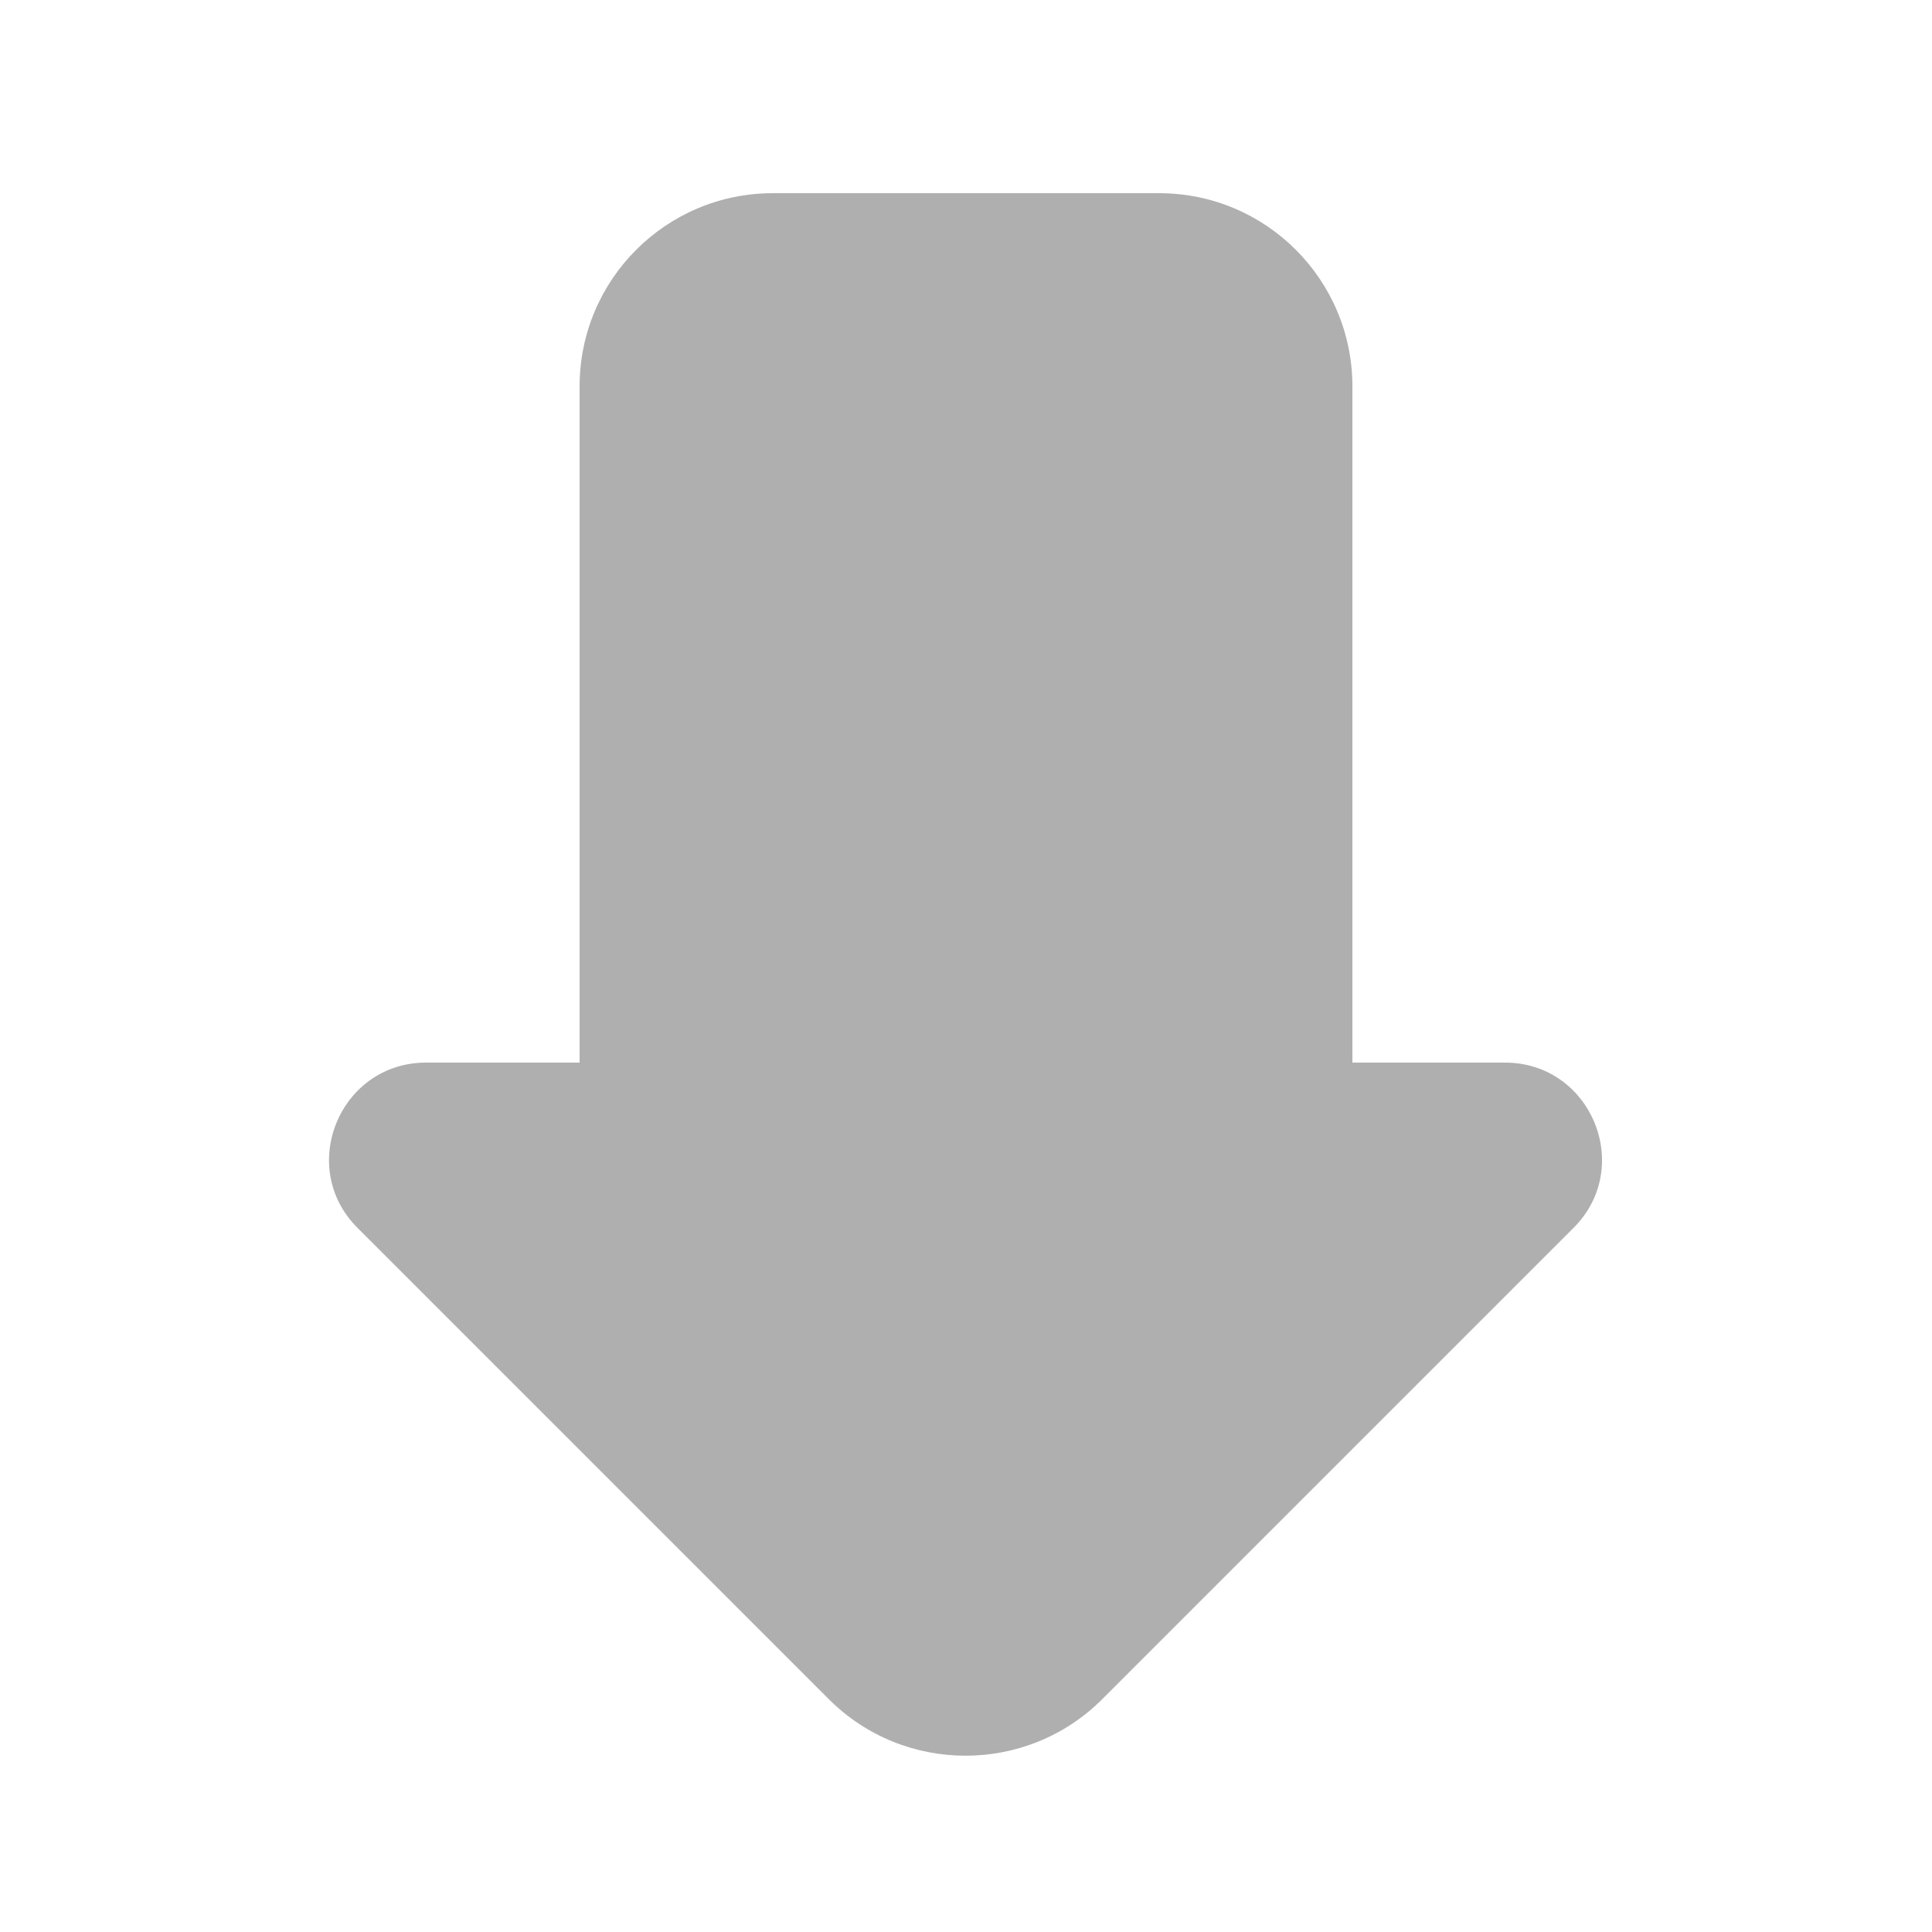
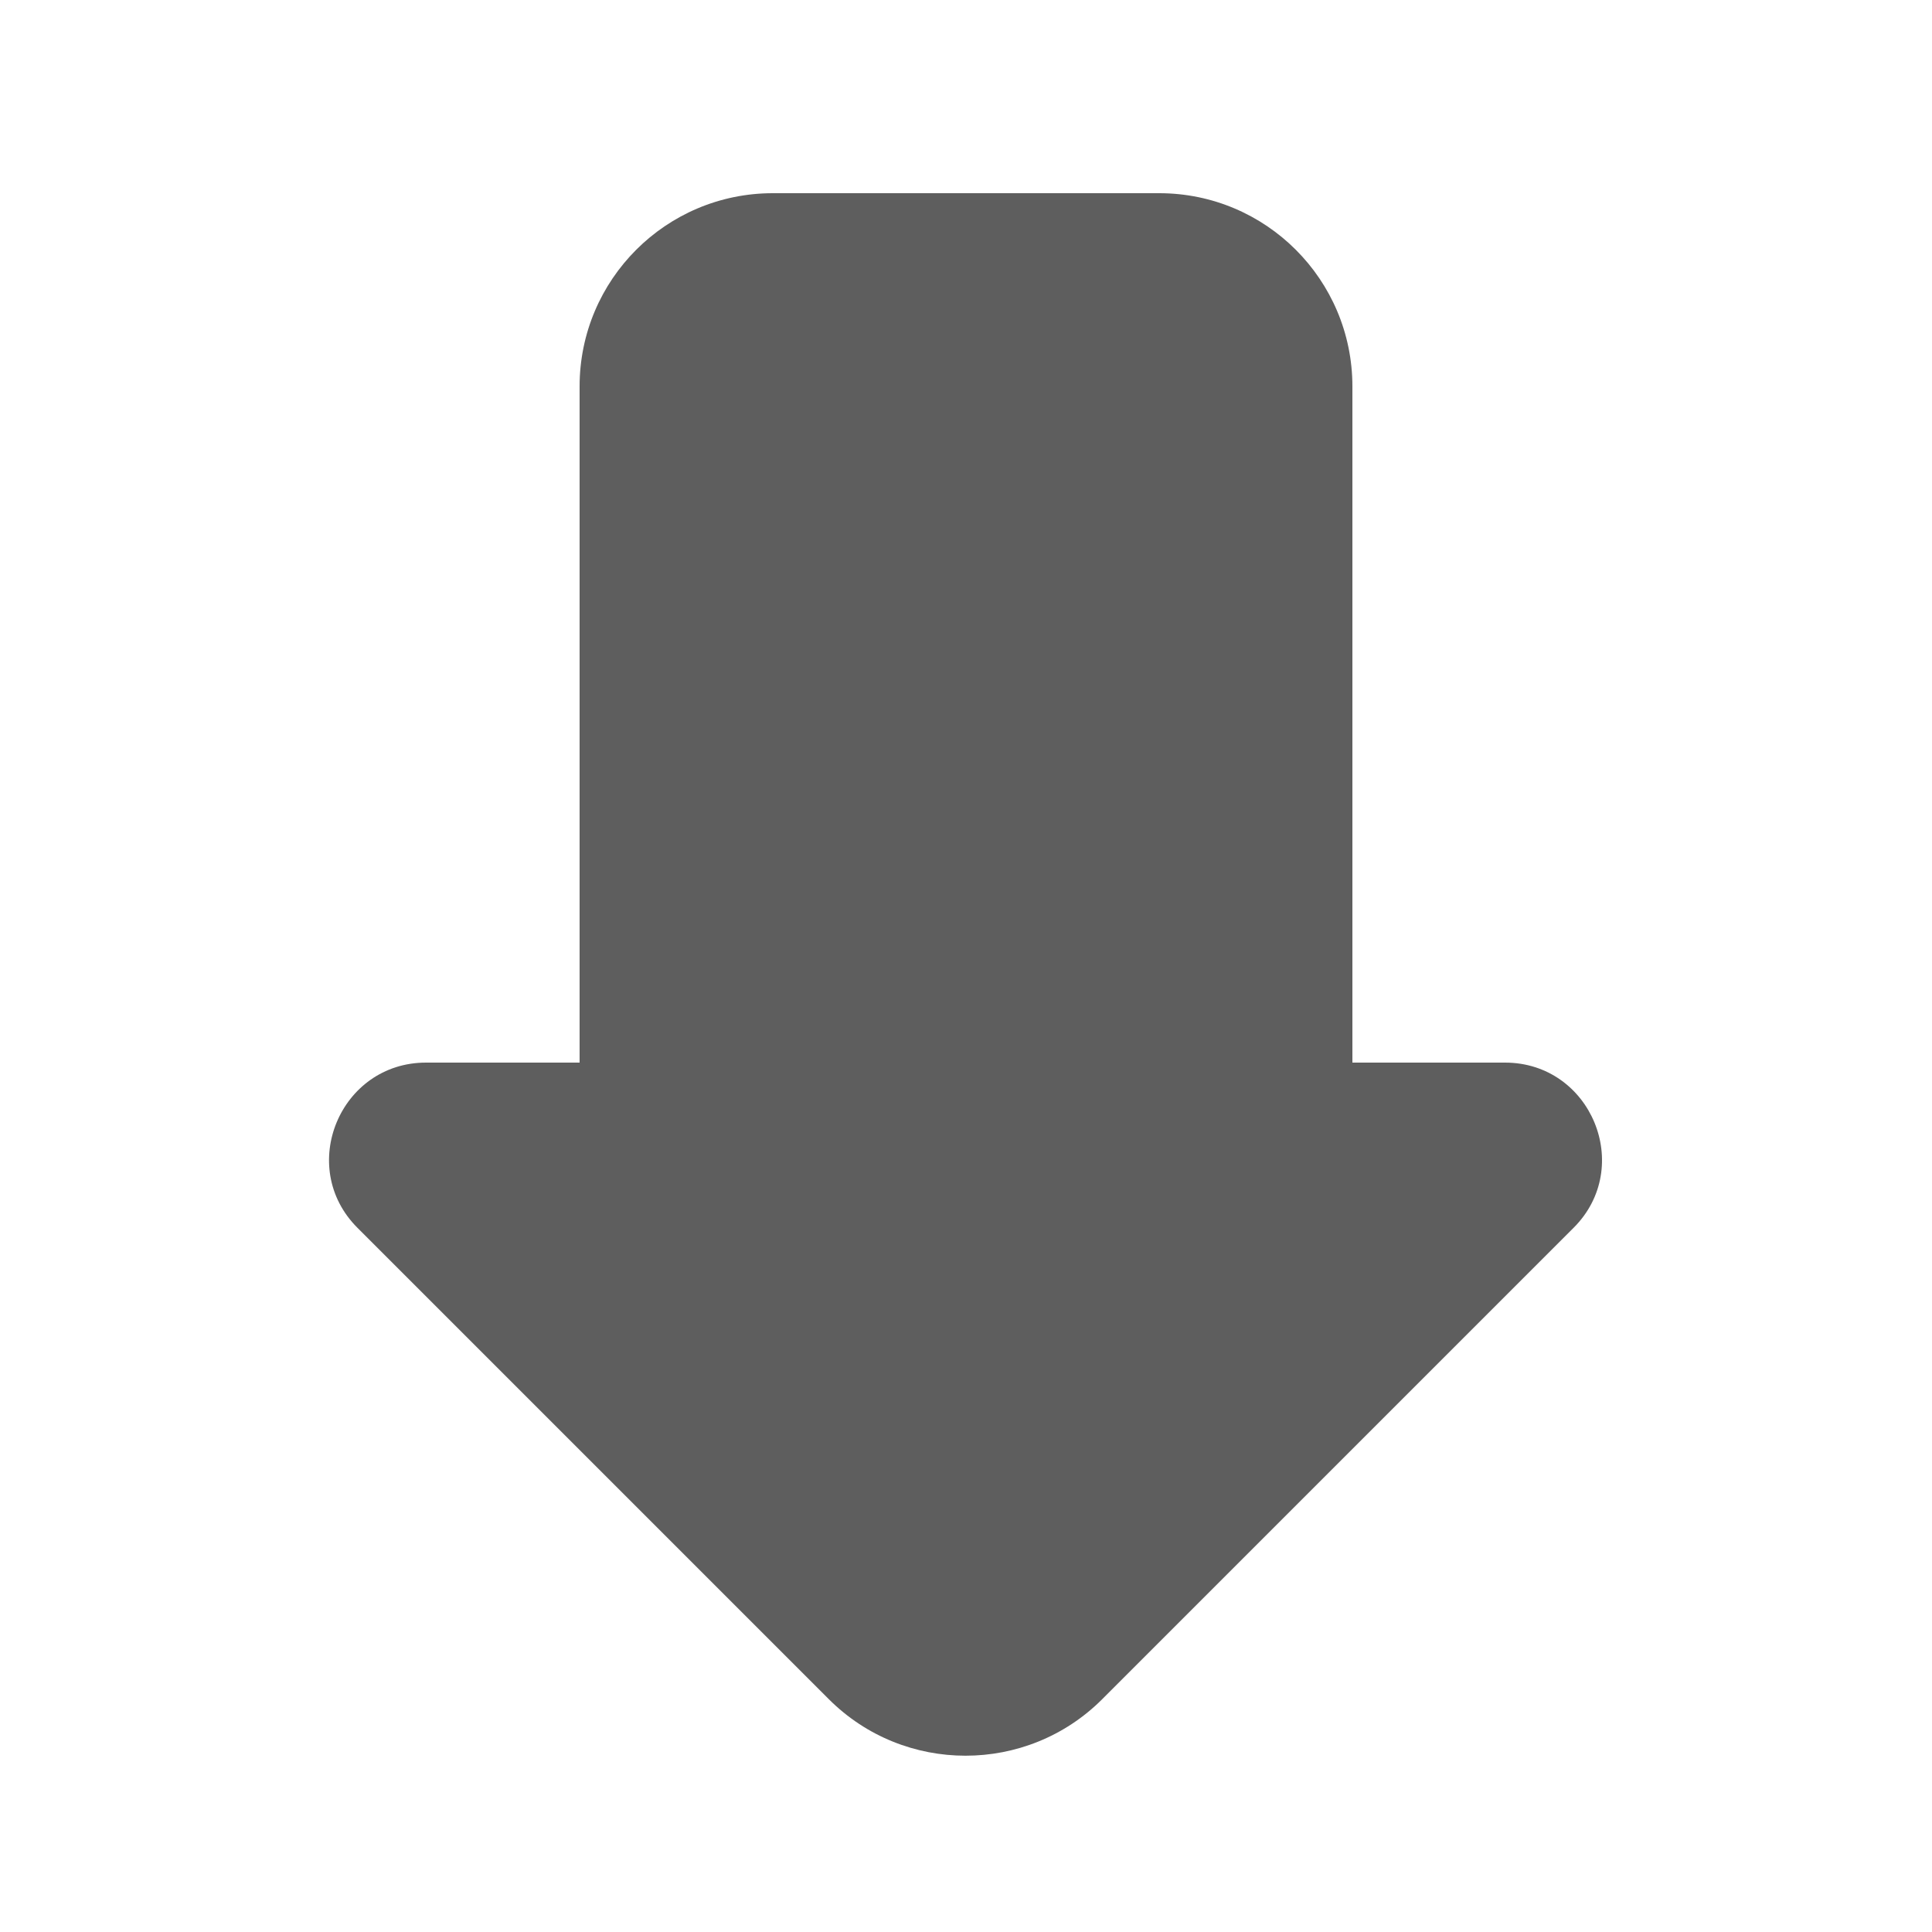
<svg xmlns="http://www.w3.org/2000/svg" id="_레이어_1" data-name="레이어 1" viewBox="0 0 20 20">
  <defs>
    <style>
      .cls-1 {
-         fill: #afafaf;
+         fill: #5e5e5e;
        stroke-width: 0px;
      }
    </style>
  </defs>
  <rect class="cls-1" x="6" y="2" width="8" height="11" rx="2" ry="2" />
  <path class="cls-1" d="M11.41,17.59l4.88-4.88c.63-.63.18-1.71-.71-1.71H4.41c-.89,0-1.34,1.08-.71,1.71l4.88,4.88c.78.78,2.05.78,2.83,0Z" />
</svg>
